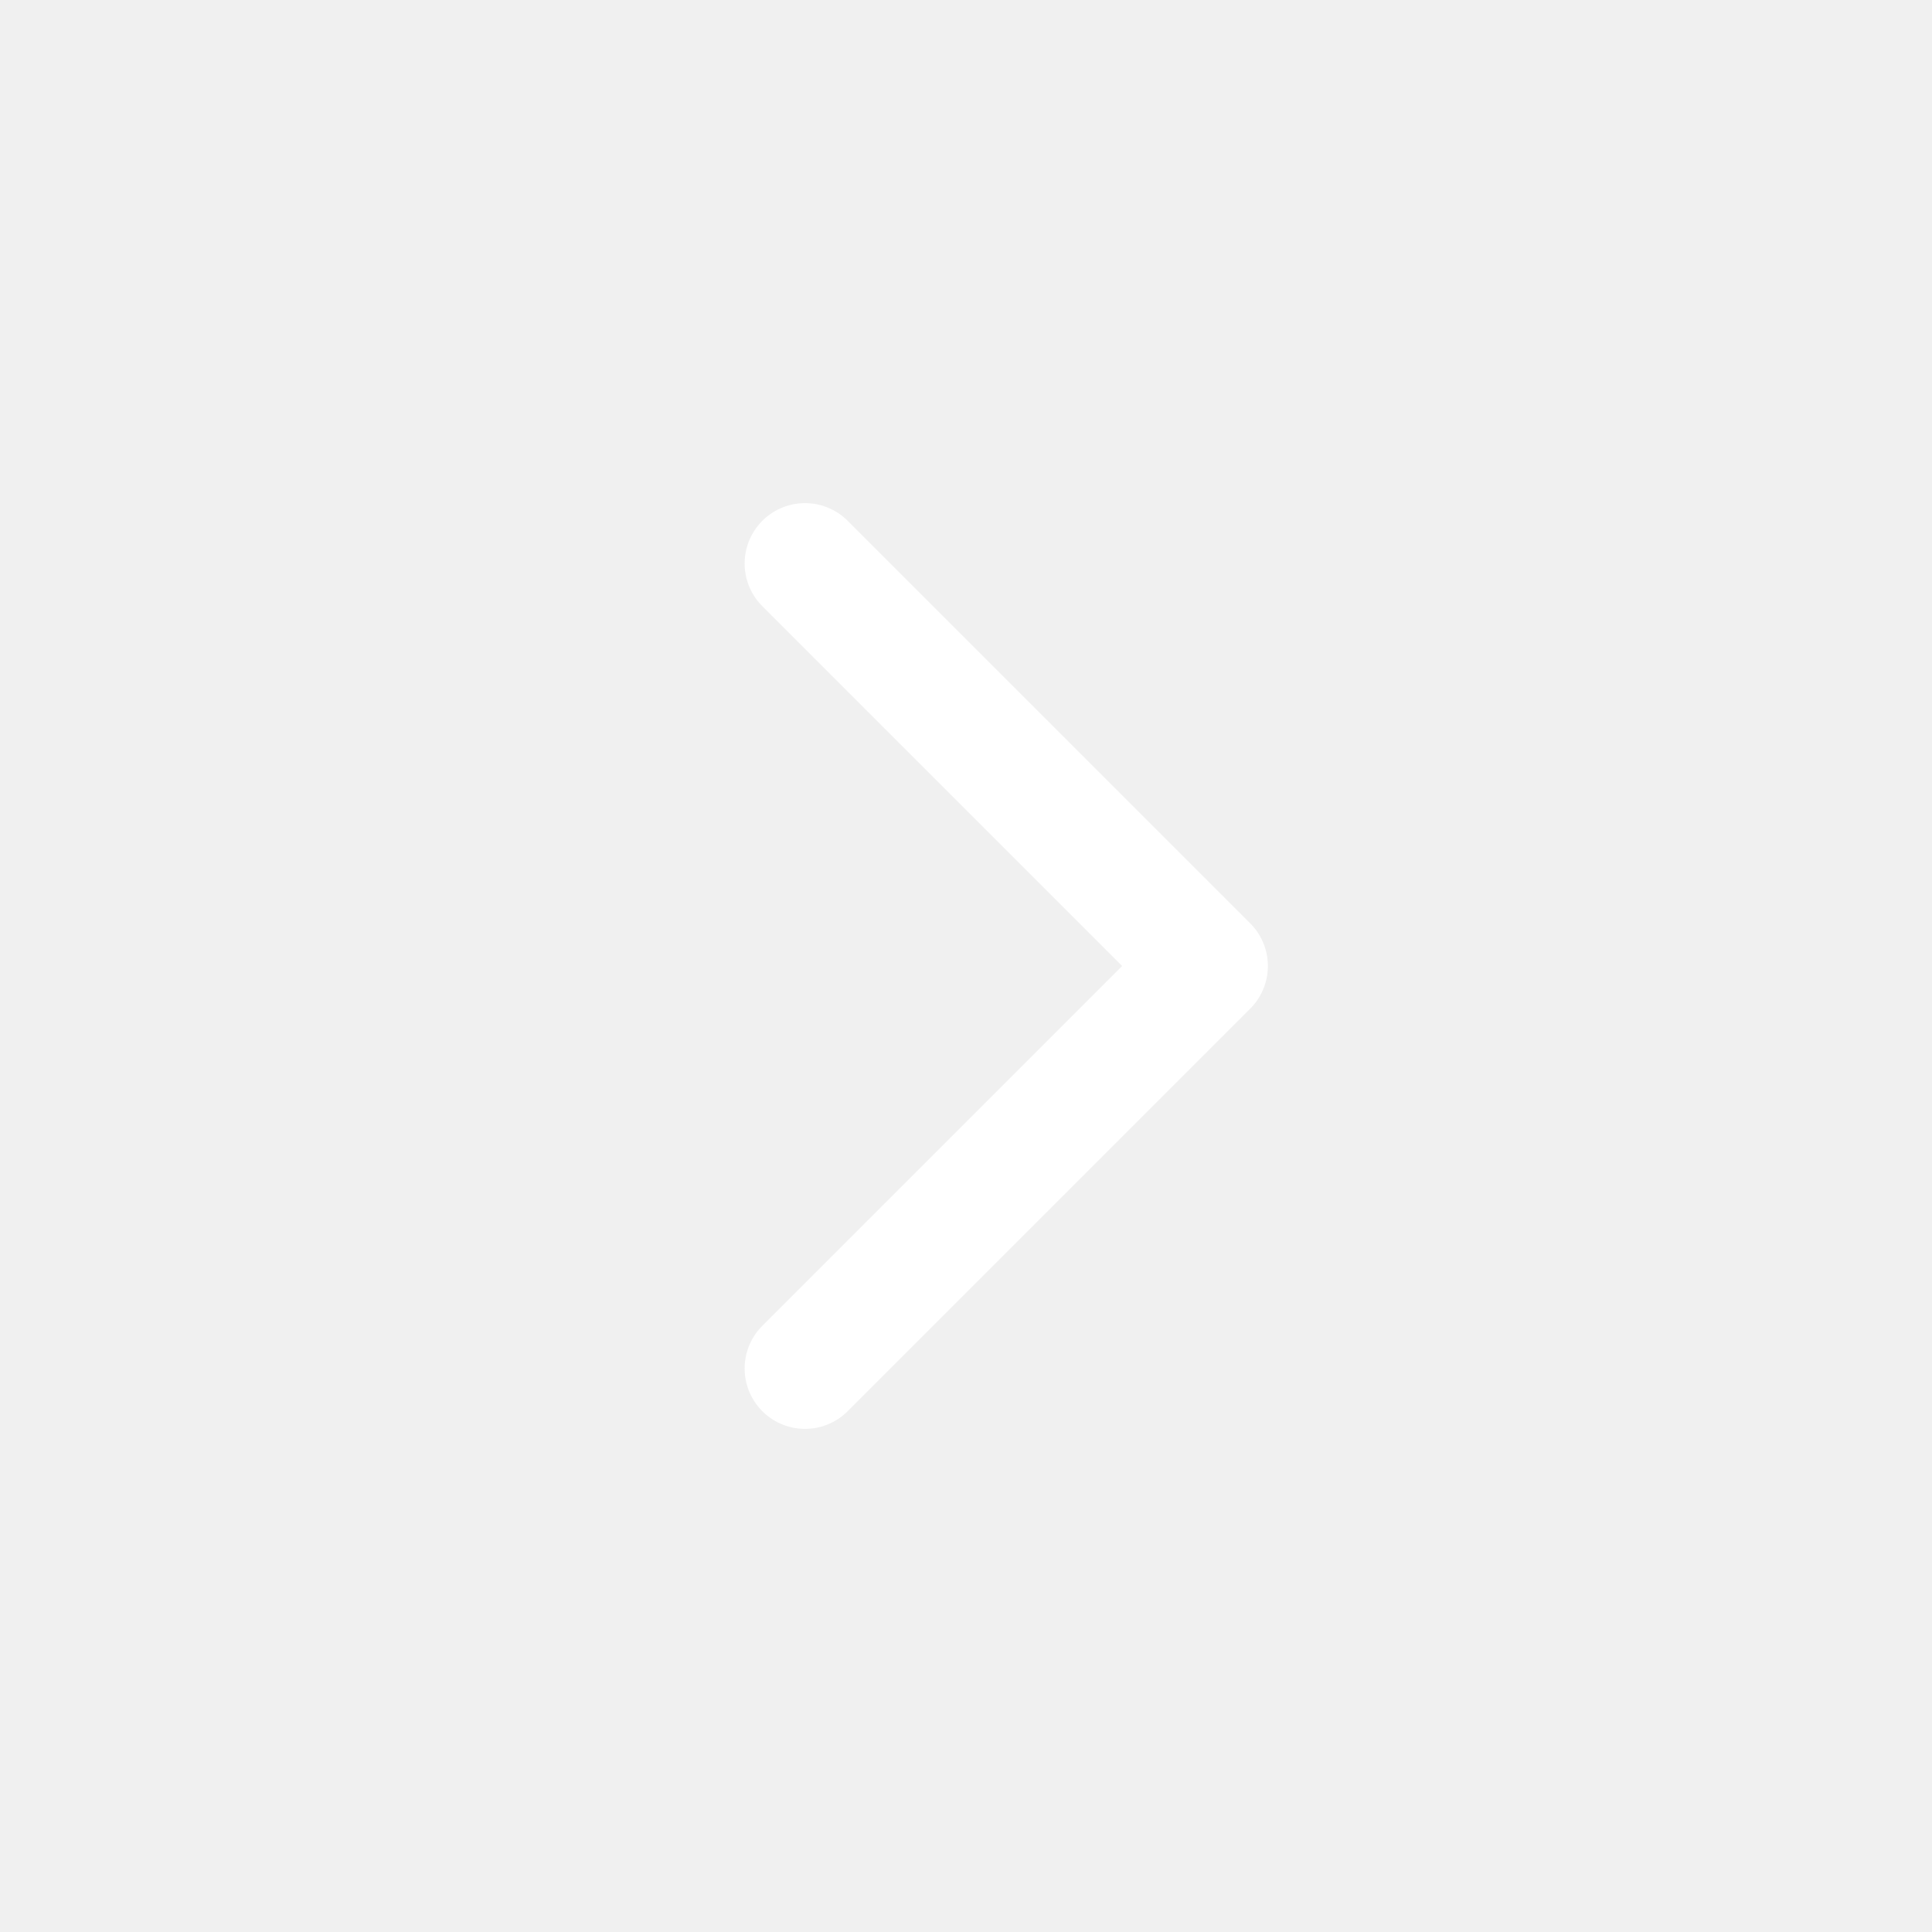
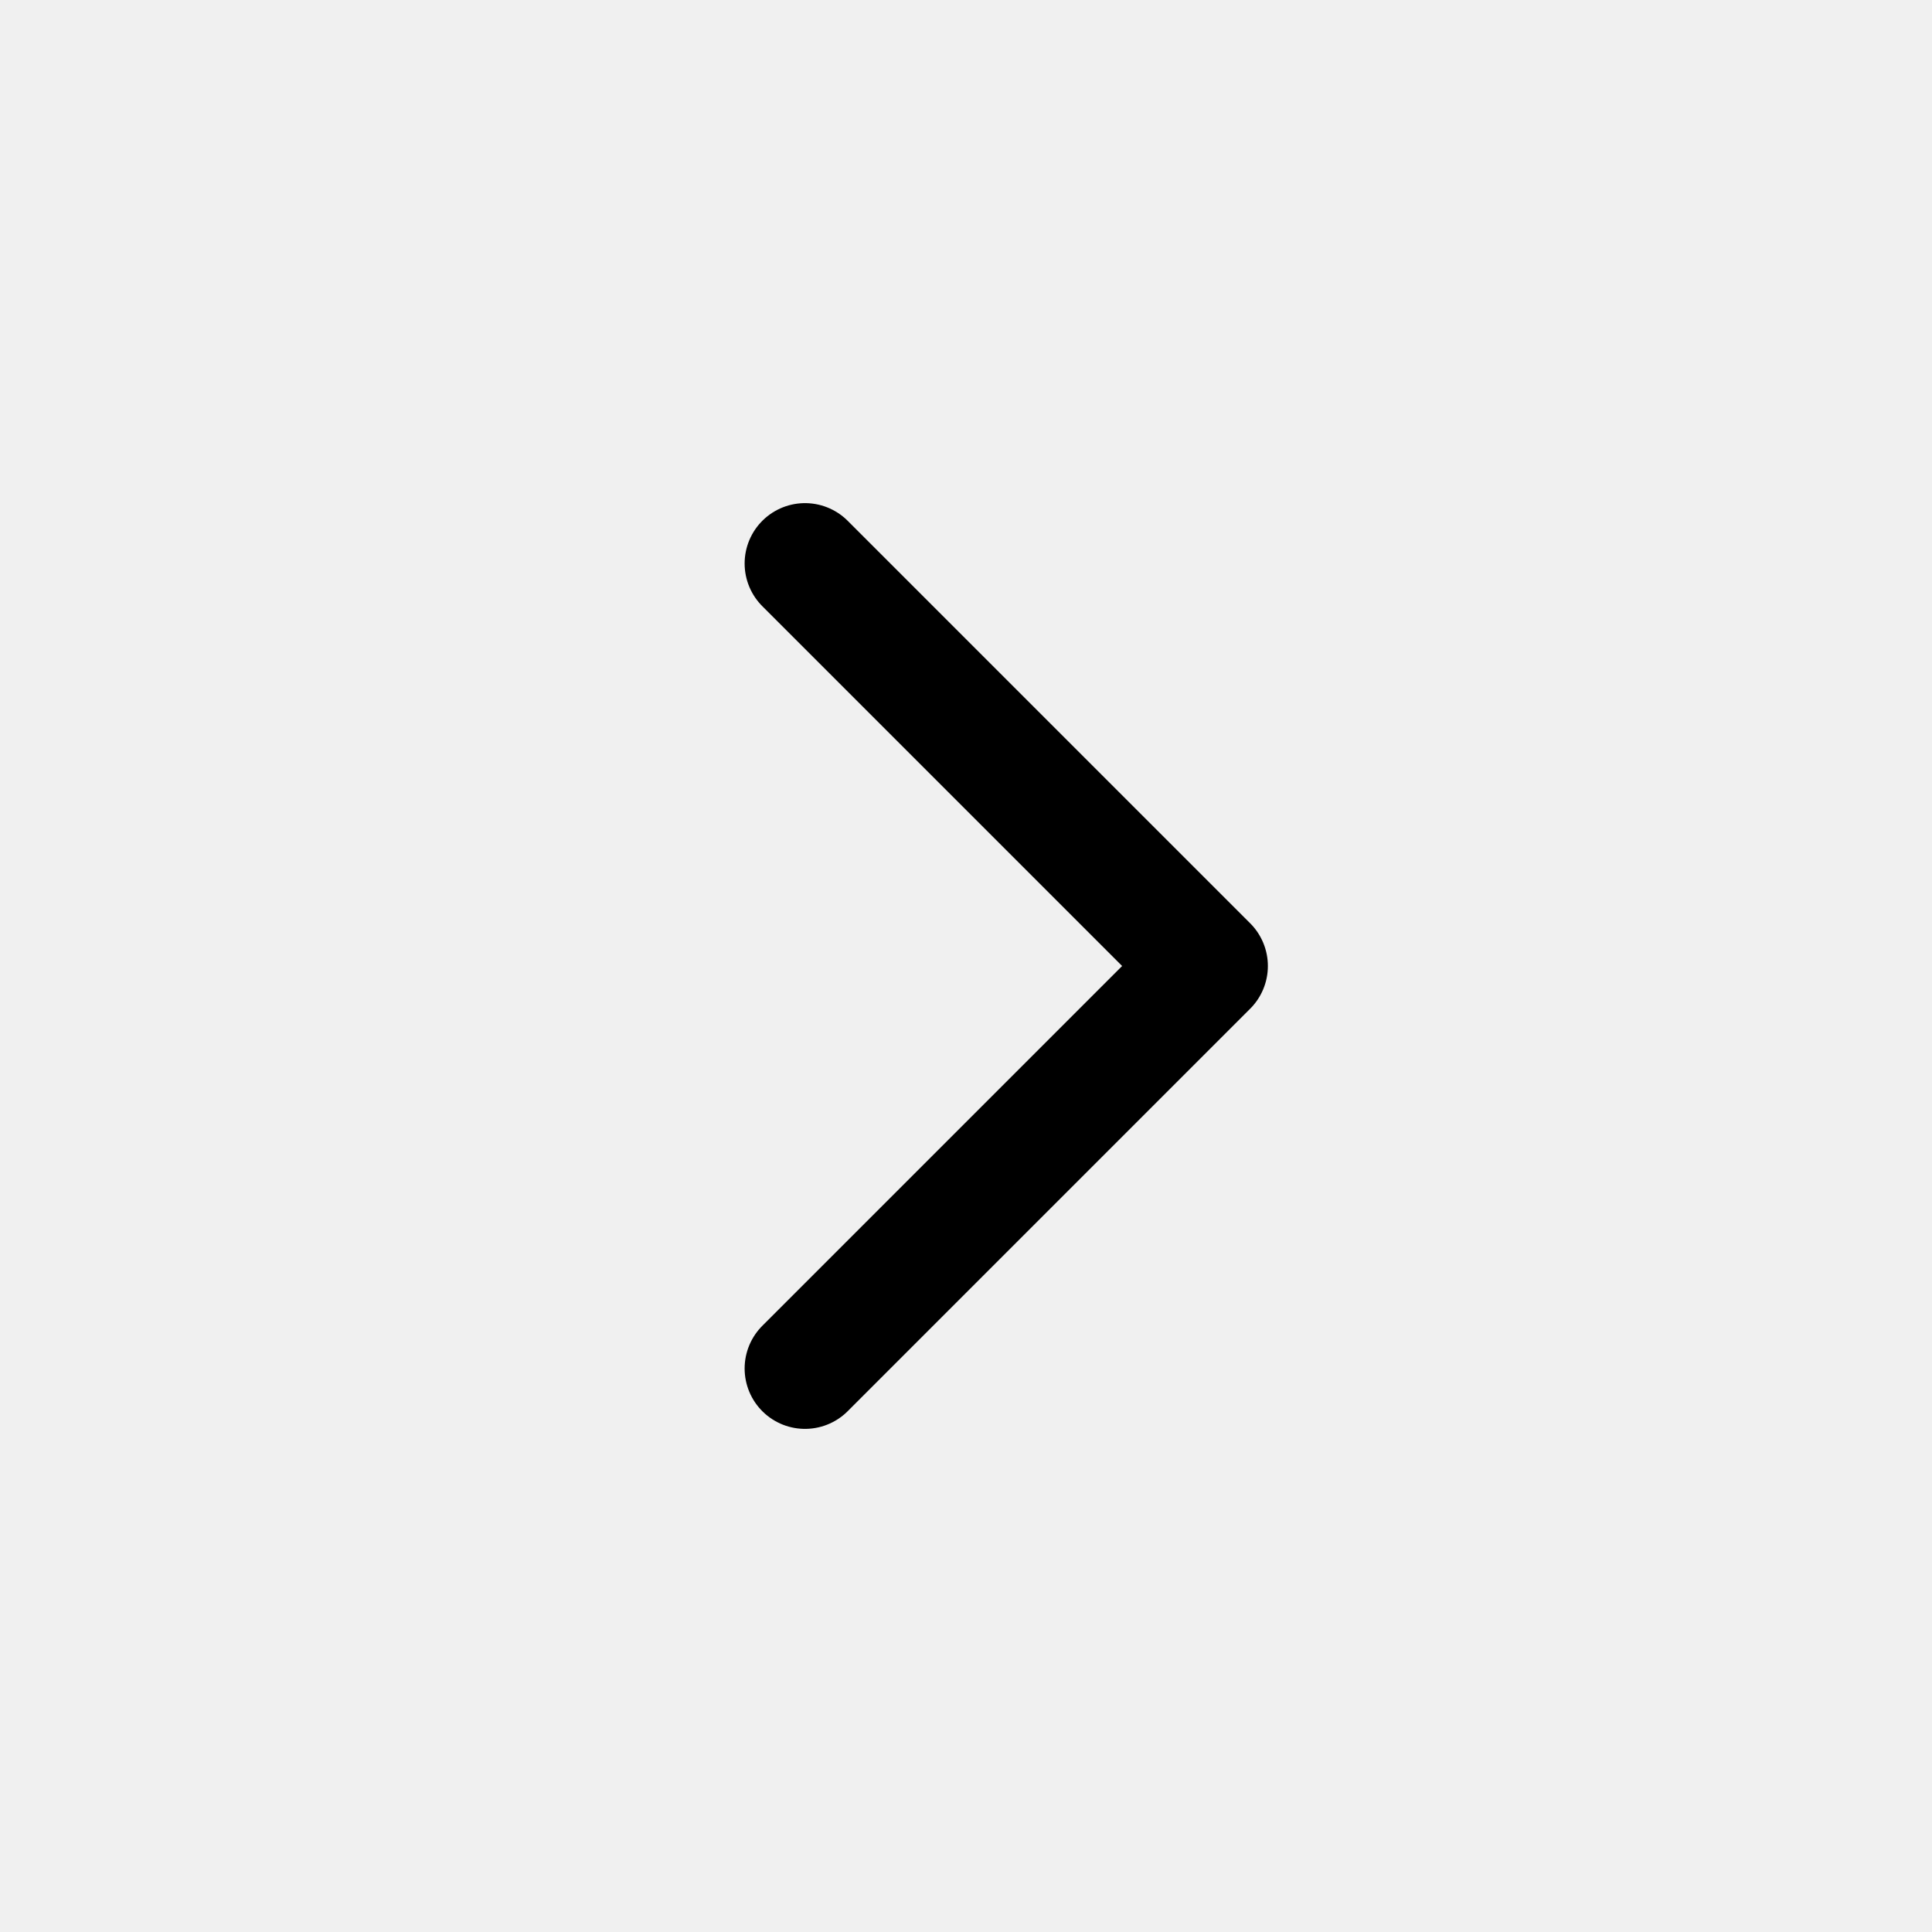
<svg xmlns="http://www.w3.org/2000/svg" width="800px" height="800px" viewBox="0 0 24 24" fill="none">
-   <path d="M10 7L15 12L10 17" stroke="#ffffff" stroke-width="1.5" stroke-linecap="round" stroke-linejoin="round" />
+   <path d="M10 7L15 12L10 17" stroke="#000" stroke-width="1.5" stroke-linecap="round" stroke-linejoin="round" />
</svg>
